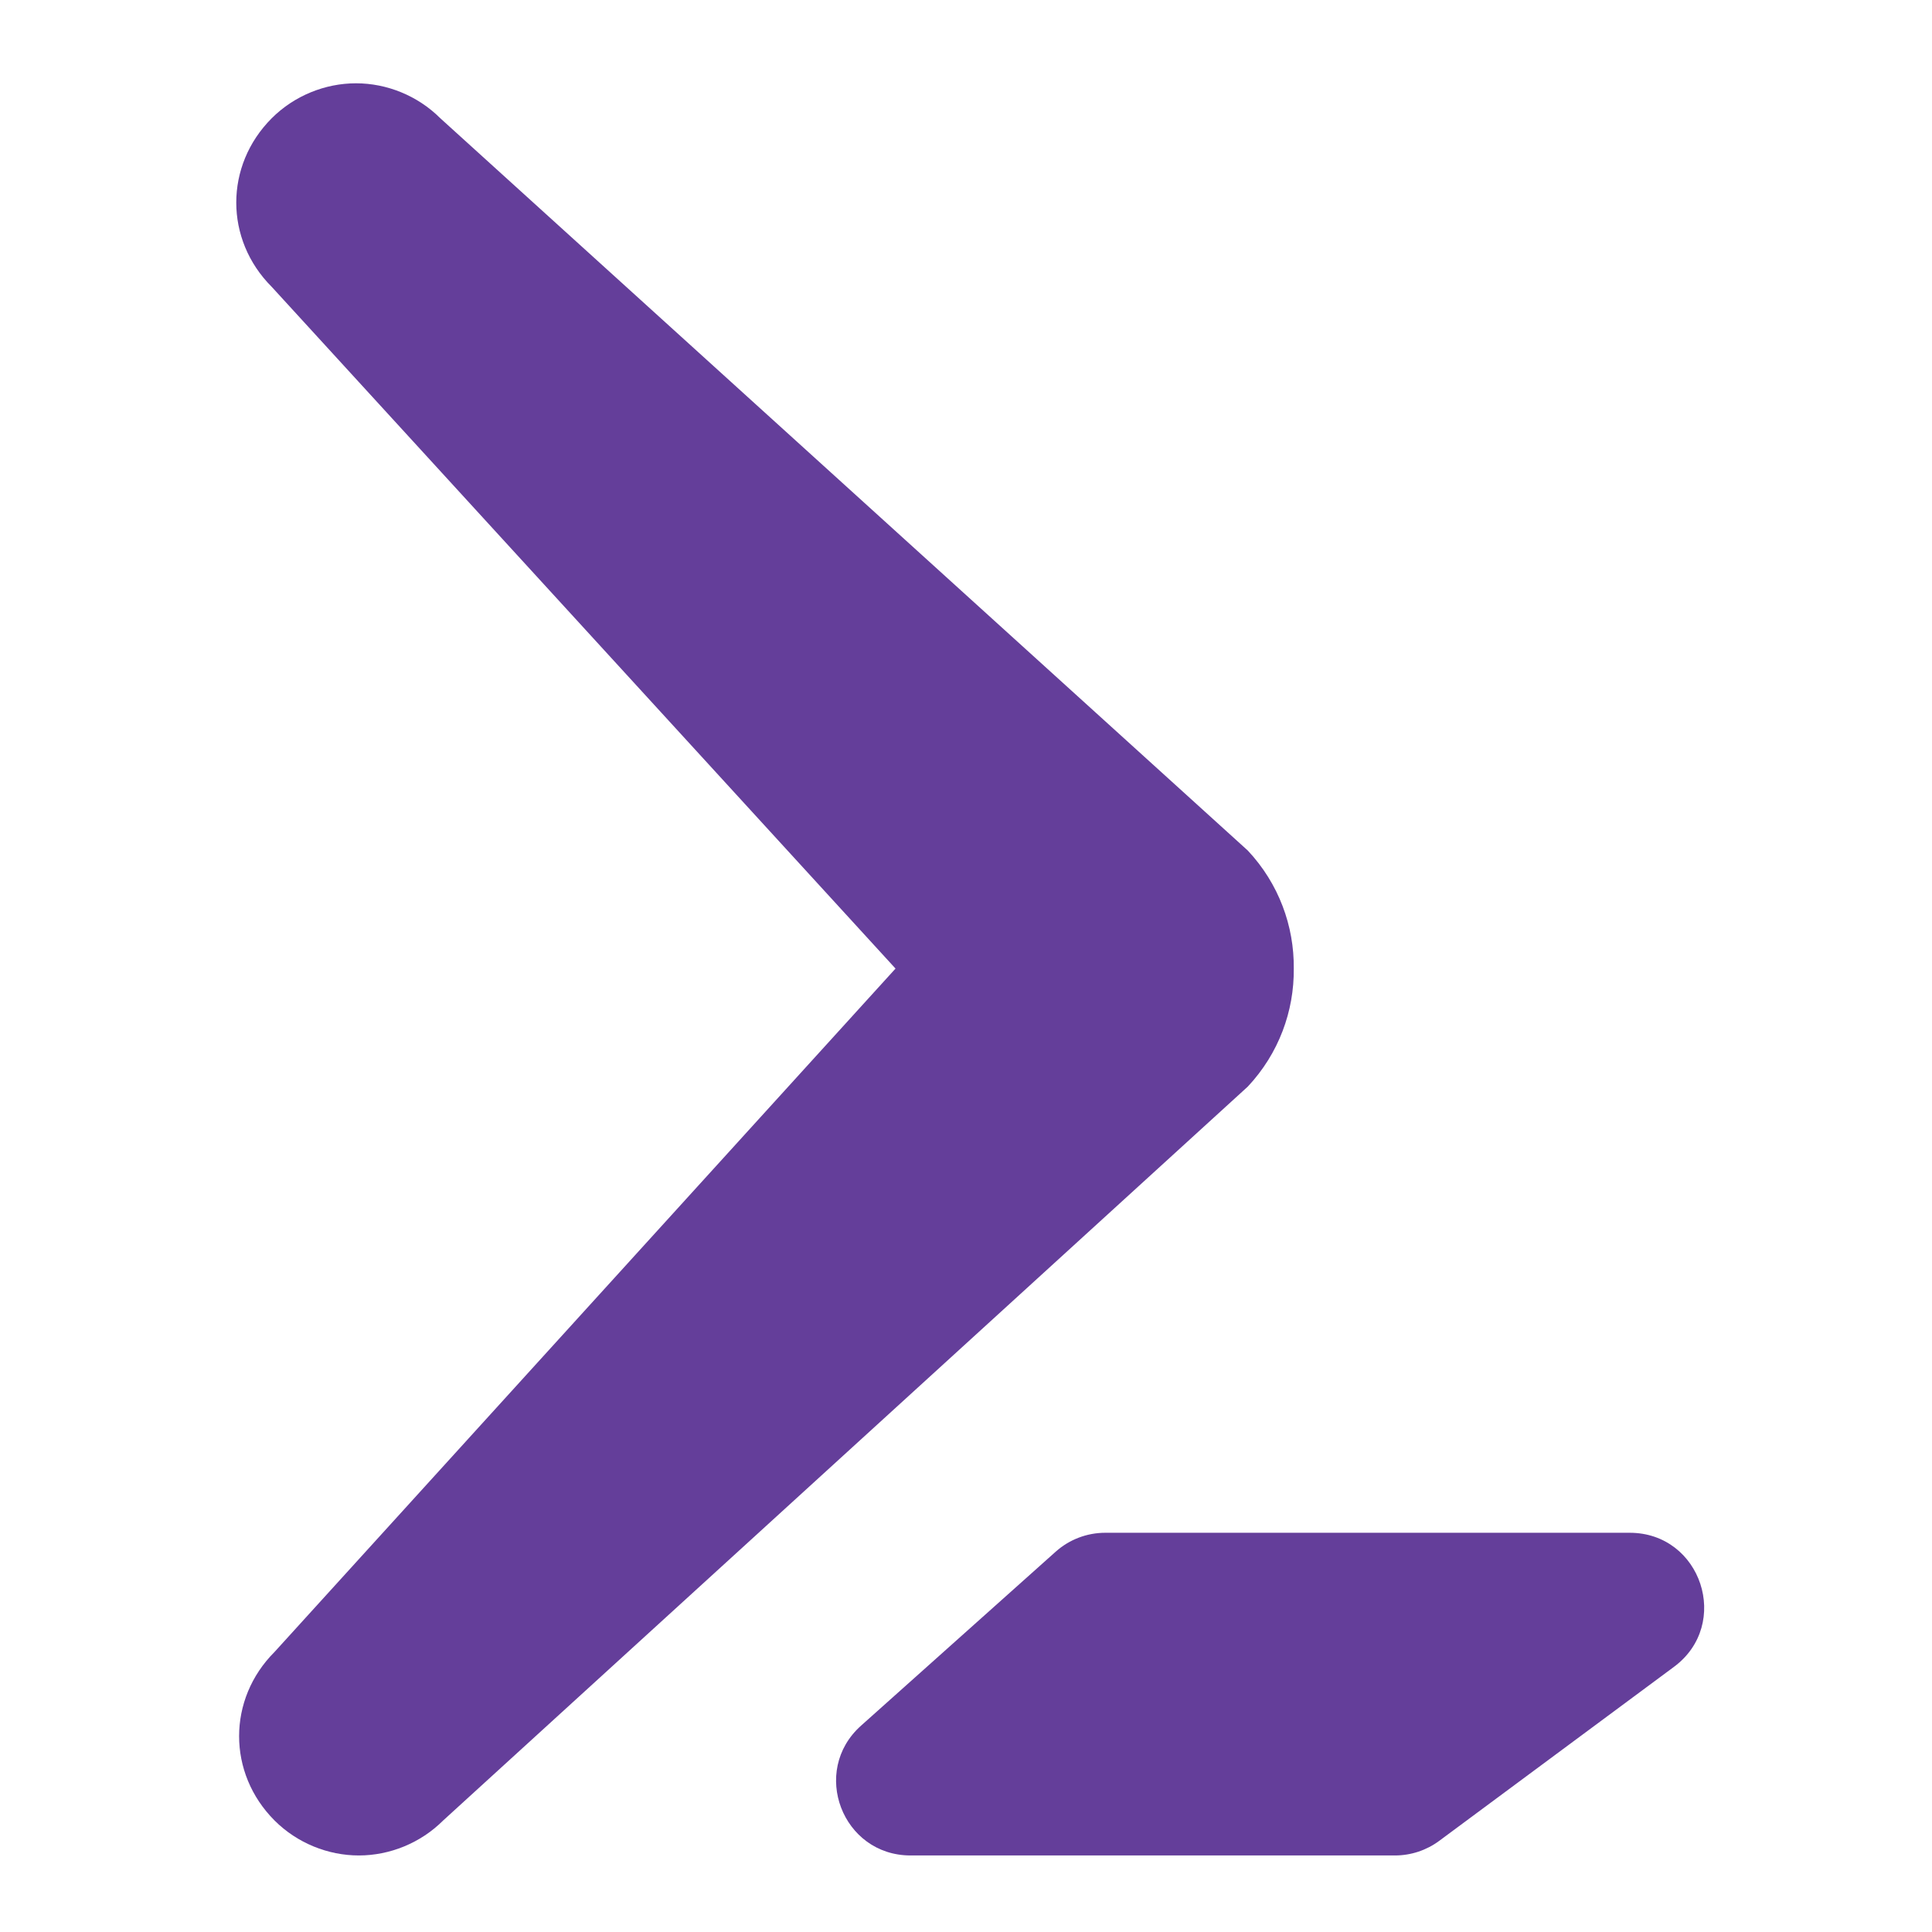
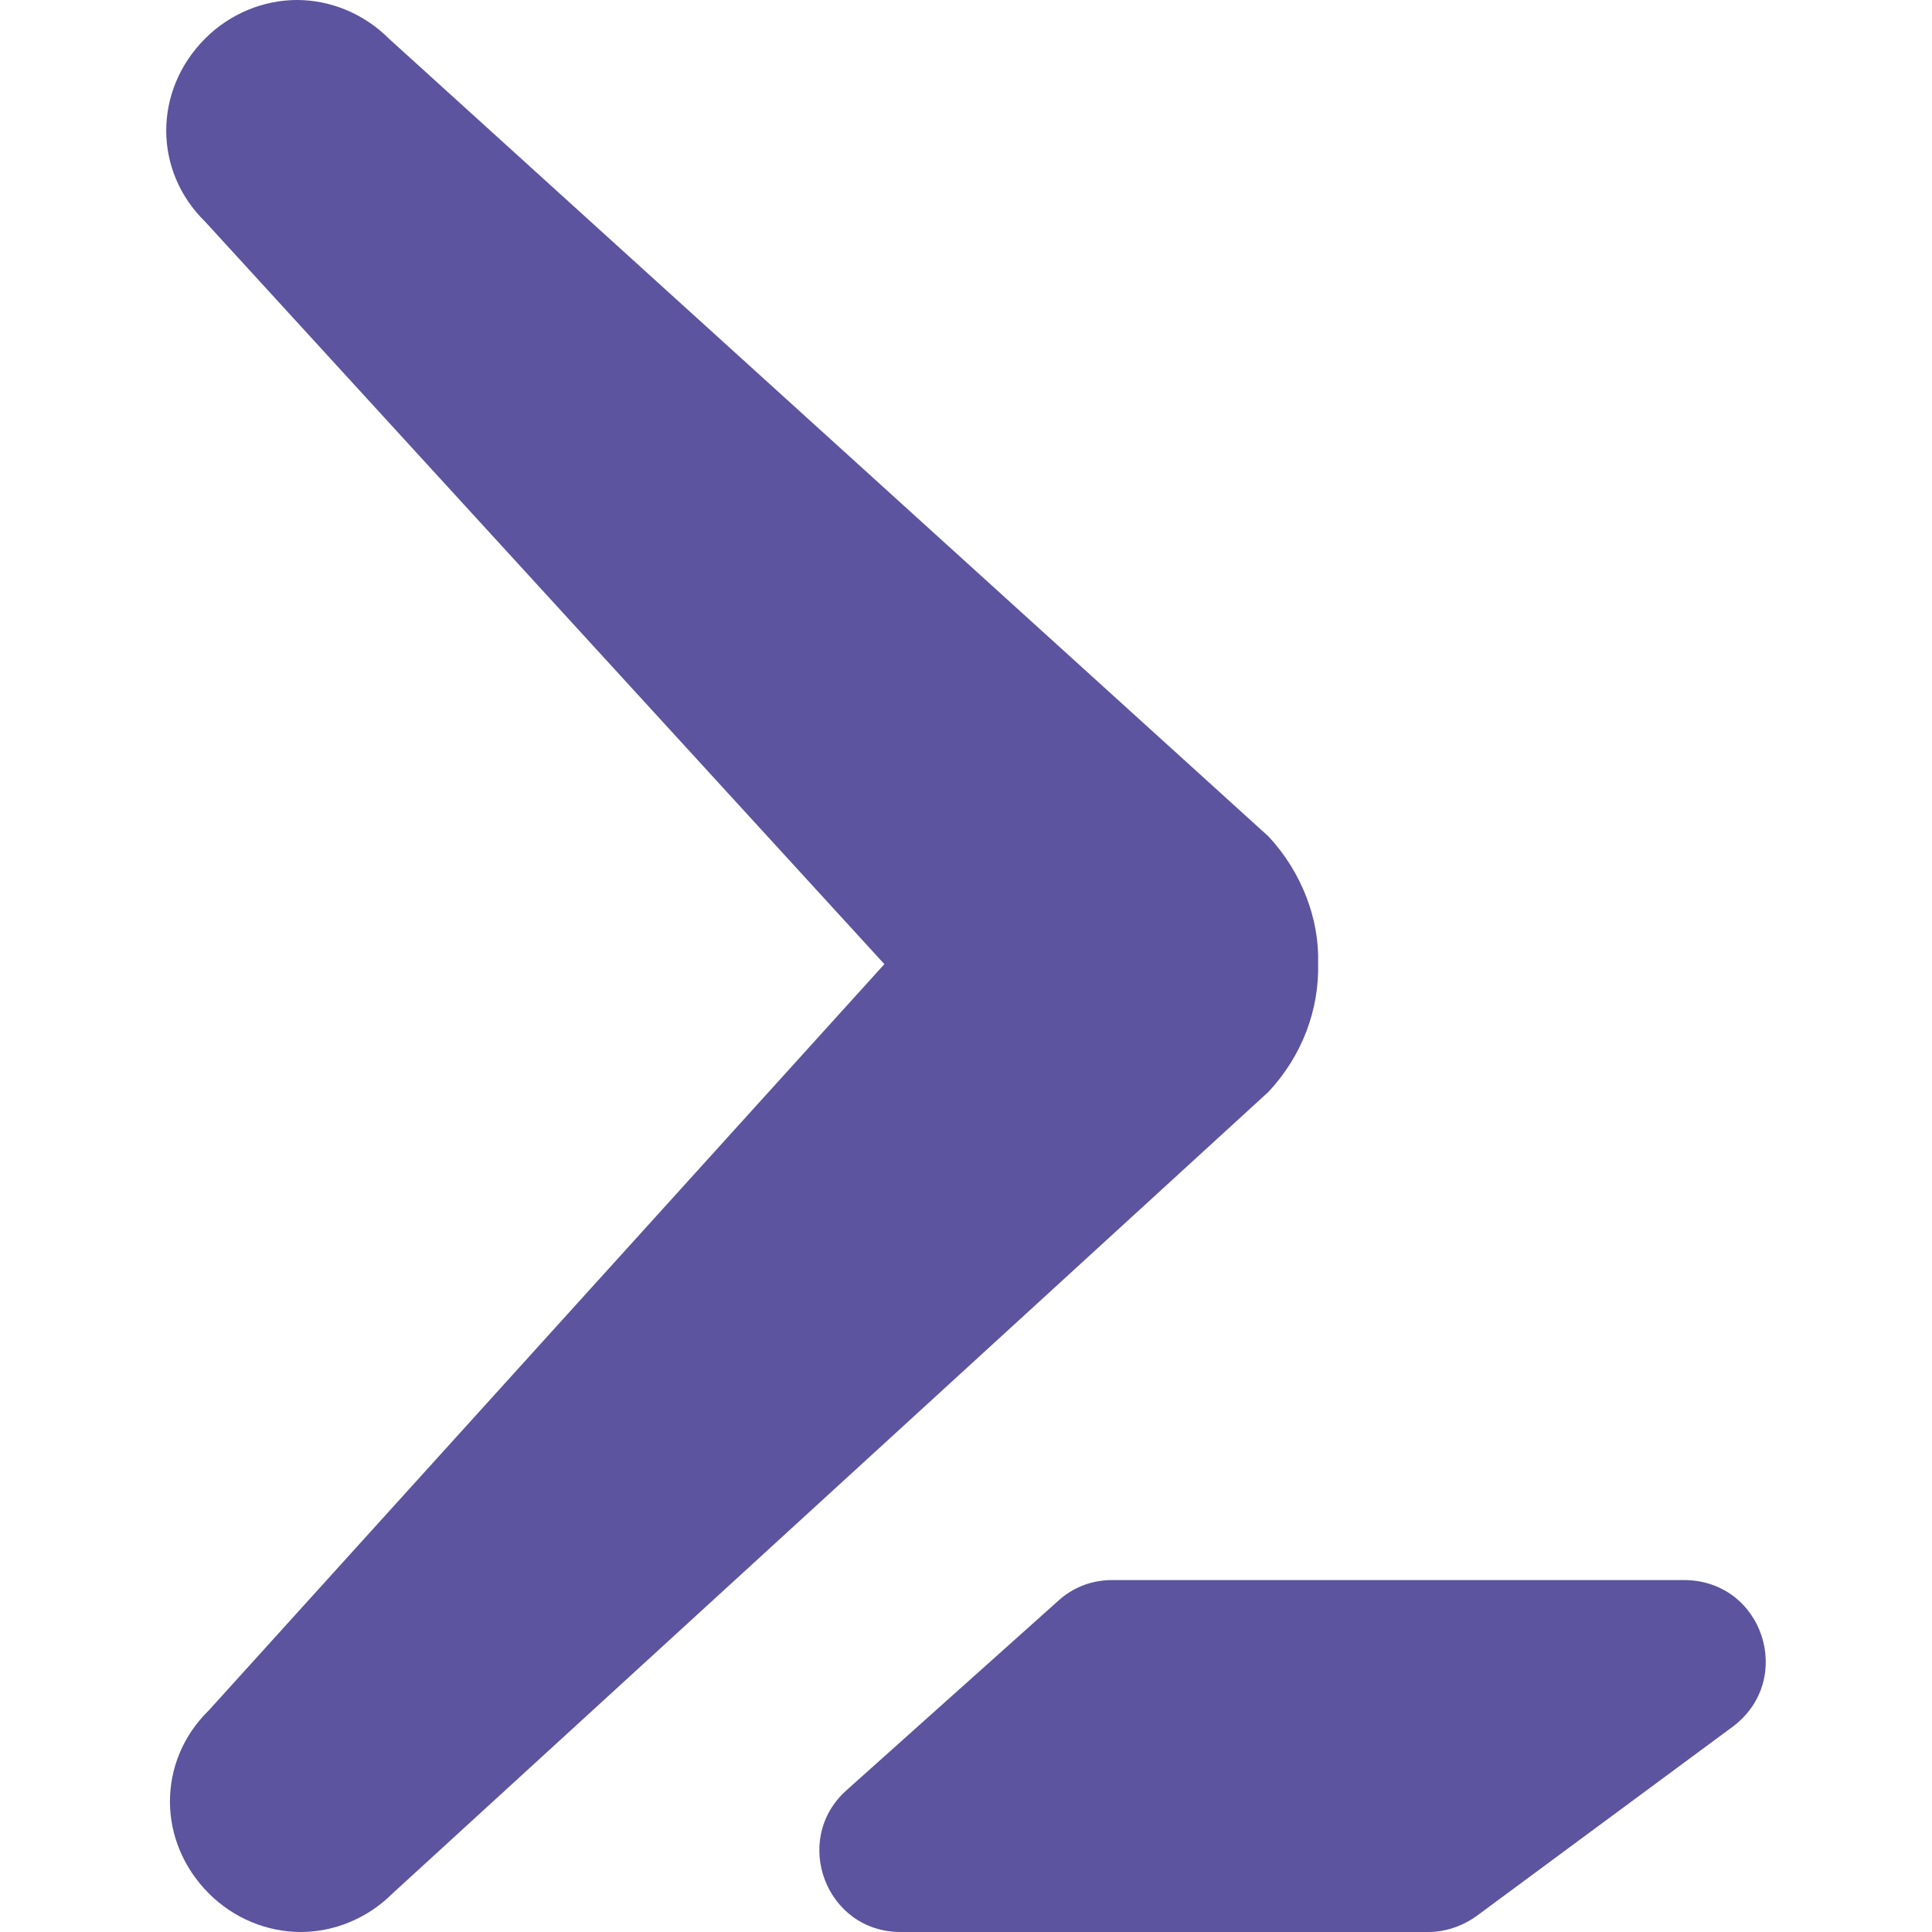
- <svg xmlns="http://www.w3.org/2000/svg" width="100%" height="100%" viewBox="0 0 450 450" version="1.1" xml:space="preserve" style="fill-rule:evenodd;clip-rule:evenodd;stroke-linejoin:round;stroke-miterlimit:2;">
-   <rect id="Artboard1" x="0" y="0" width="450" height="450" style="fill:none;" />
-   <g id="Layer-1">
-     <path d="M379.589,357.013c16.691,-0 23.72,21.289 10.312,31.228l-54.676,40.526c-2.983,2.212 -6.598,3.405 -10.311,3.405l-112.827,-0c-15.9,-0 -23.395,-19.632 -11.54,-30.227l45.342,-40.527c3.174,-2.837 7.283,-4.405 11.54,-4.405l122.16,-0Z" style="fill:#643e9a;fill-rule:nonzero;" />
-     <path d="M63.951,384.763l144.633,-159.164l-145.295,-158.787c-11.012,-11.012 -11.012,-28.248 0,-39.268c5.264,-5.264 12.447,-8.142 19.63,-8.142c7.183,0 14.365,2.878 19.638,8.142l188.081,170.566c7.23,7.713 10.812,17.608 10.705,27.489c0.107,9.881 -3.475,19.775 -10.705,27.488l-187.42,170.943c-5.272,5.264 -12.455,8.142 -19.637,8.142c-7.183,-0 -14.366,-2.878 -19.63,-8.142c-11.012,-11.02 -11.012,-28.255 -0,-39.267Z" style="fill:#643e9a;" />
+ <svg xmlns="http://www.w3.org/2000/svg" width="100%" height="100%" viewBox="0 0 1000 1000" version="1.1" xml:space="preserve" style="fill-rule:evenodd;clip-rule:evenodd;stroke-linejoin:round;stroke-miterlimit:2;">
+   <g>
+     <path d="M897.138,893.521l-132.778,98.14c-7.056,5.132 -16.036,8.339 -25.016,8.339l-273.252,-0c-38.486,-0 -56.446,-47.466 -28.223,-73.124l109.686,-98.14c7.697,-7.055 17.318,-10.904 28.223,-10.904l295.702,-0c41.052,-0 57.73,51.315 25.658,75.689Z" style="fill:#5c549e;fill-rule:nonzero;" />
+     <path d="M457.753,499.038l-351.507,-384.221c-26.94,-26.299 -26.94,-67.992 0,-94.932c12.829,-12.829 30.148,-19.885 47.466,-19.885c17.319,0 34.638,7.056 47.467,19.885l455.42,413.085c17.319,18.602 26.299,42.976 25.657,65.426c0.642,24.375 -8.338,48.108 -25.657,66.71l-453.496,415.009c-12.829,12.829 -30.147,19.885 -47.466,19.885c-17.319,0 -34.638,-7.056 -47.467,-19.885c-26.94,-26.94 -26.94,-68.633 0,-94.932l349.583,-386.145Z" style="fill:#5c549e;" />
  </g>
</svg>
